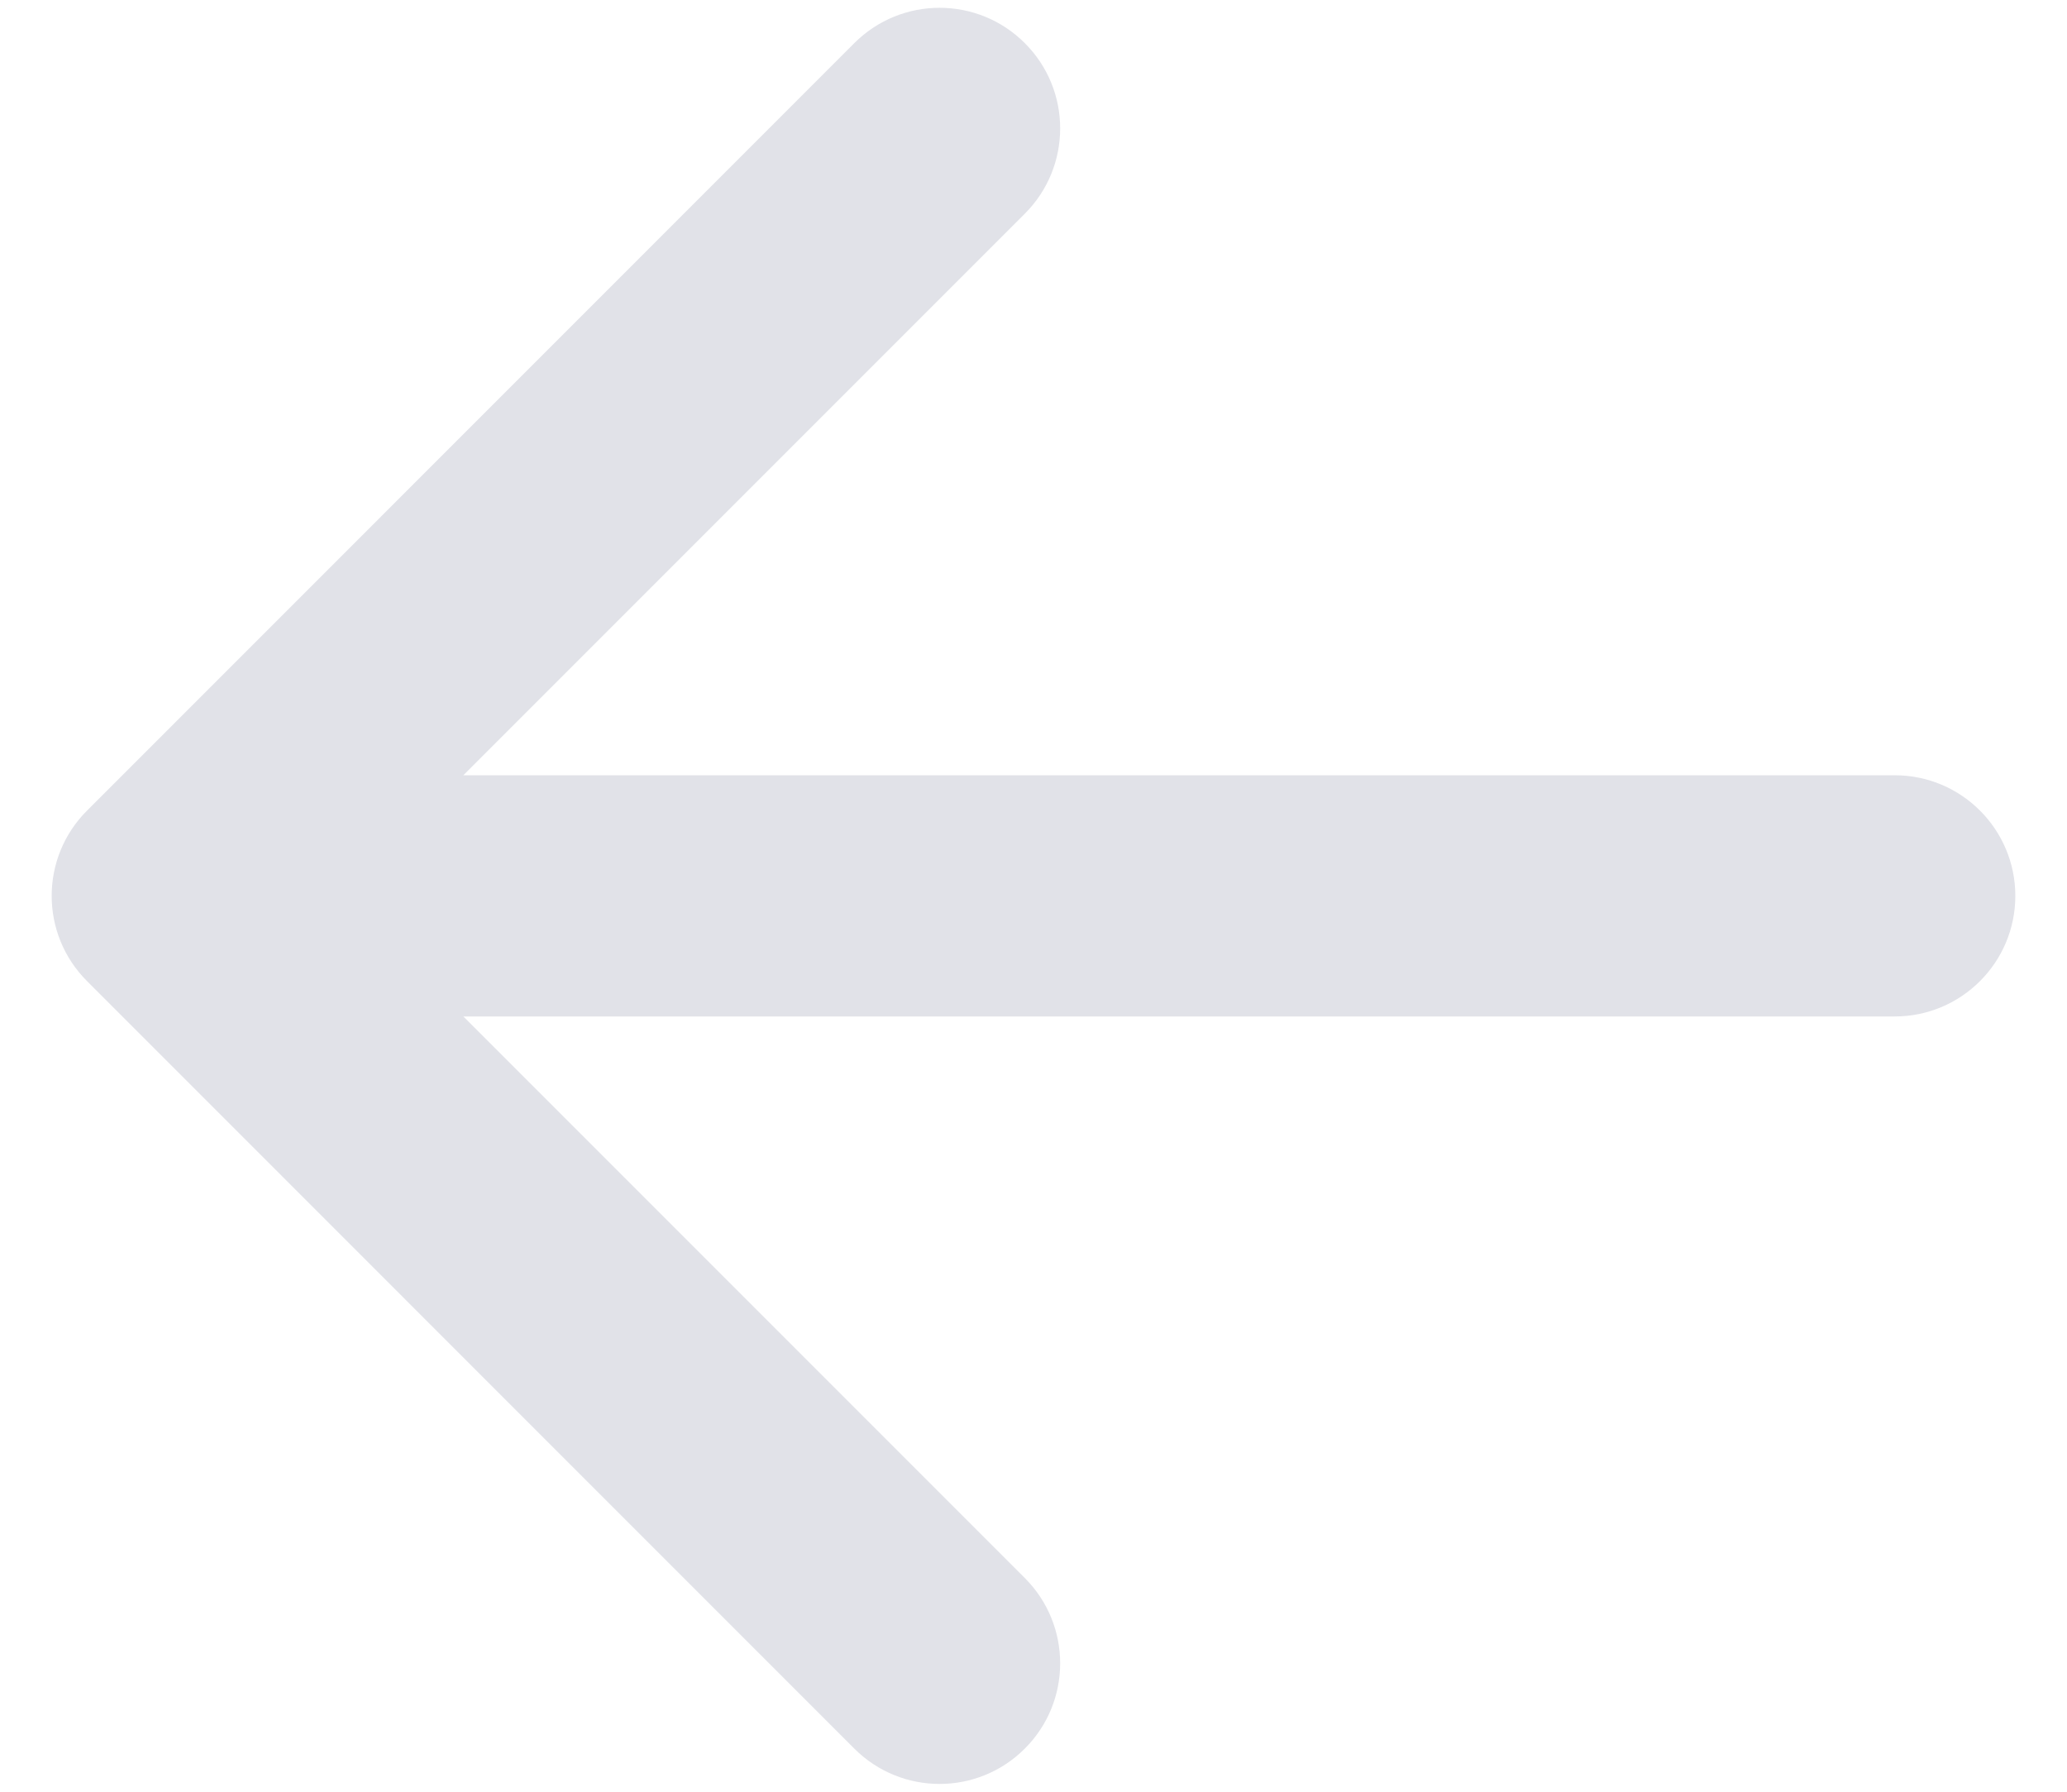
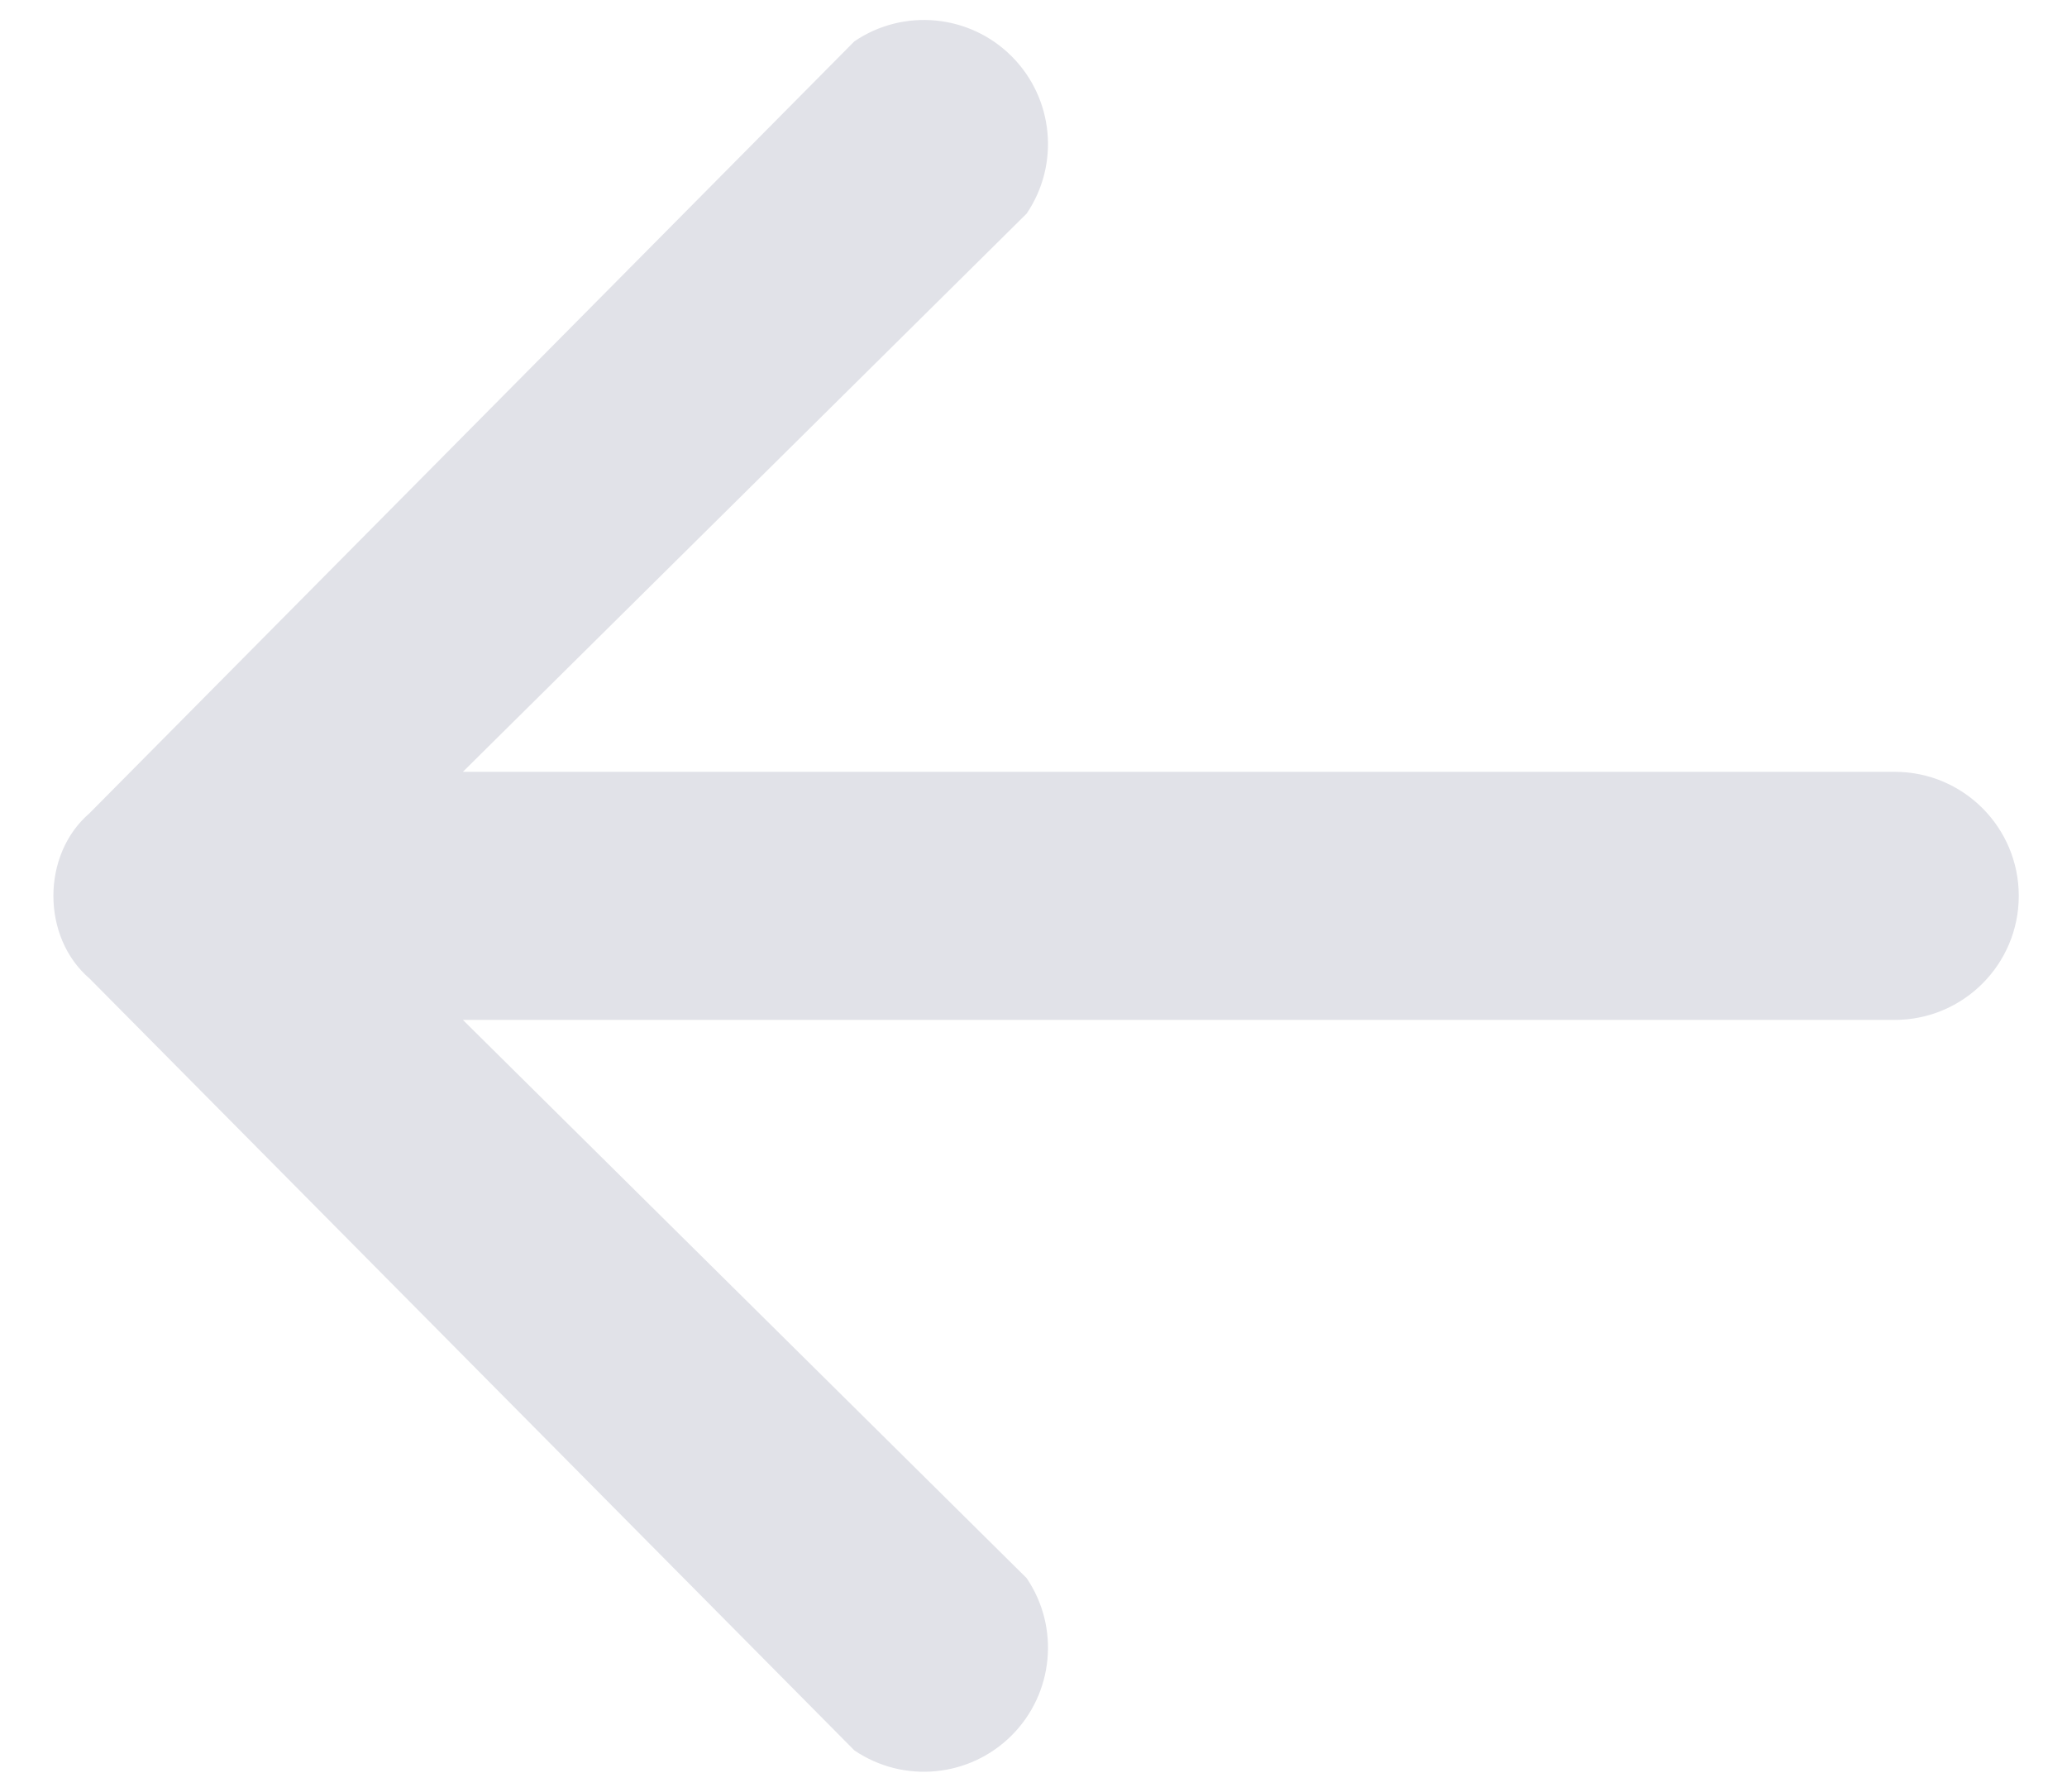
- <svg xmlns="http://www.w3.org/2000/svg" width="30" height="26" viewBox="0 0 30 26" fill="none">
-   <path d="M27.5 14.75C28.466 14.75 29.25 13.966 29.25 13C29.25 12.034 28.466 11.25 27.5 11.25V14.75ZM1.263 11.763C0.579 12.446 0.579 13.554 1.263 14.237L12.399 25.374C13.083 26.058 14.191 26.058 14.874 25.374C15.558 24.691 15.558 23.583 14.874 22.899L4.975 13L14.874 3.101C15.558 2.417 15.558 1.309 14.874 0.626C14.191 -0.058 13.083 -0.058 12.399 0.626L1.263 11.763ZM27.5 11.25L2.5 11.25V14.75L27.5 14.75V11.25Z" fill="#E1E2E8" />
+ <svg xmlns="http://www.w3.org/2000/svg" width="30" height="26" fill="none">
+   <path fill="#E1E2E8" d="M27.5 14.8a1.7 1.7 0 1 0 0-3.6v3.6Zm-26.2-3c-.7.6-.7 1.8 0 2.4l11.1 11.2a1.8 1.8 0 0 0 2.5-2.5L4.9 13l10-9.9A1.8 1.8 0 0 0 12.4.6L1.3 11.8Zm26.2-.6h-25v3.6h25v-3.6Z" />
</svg>
